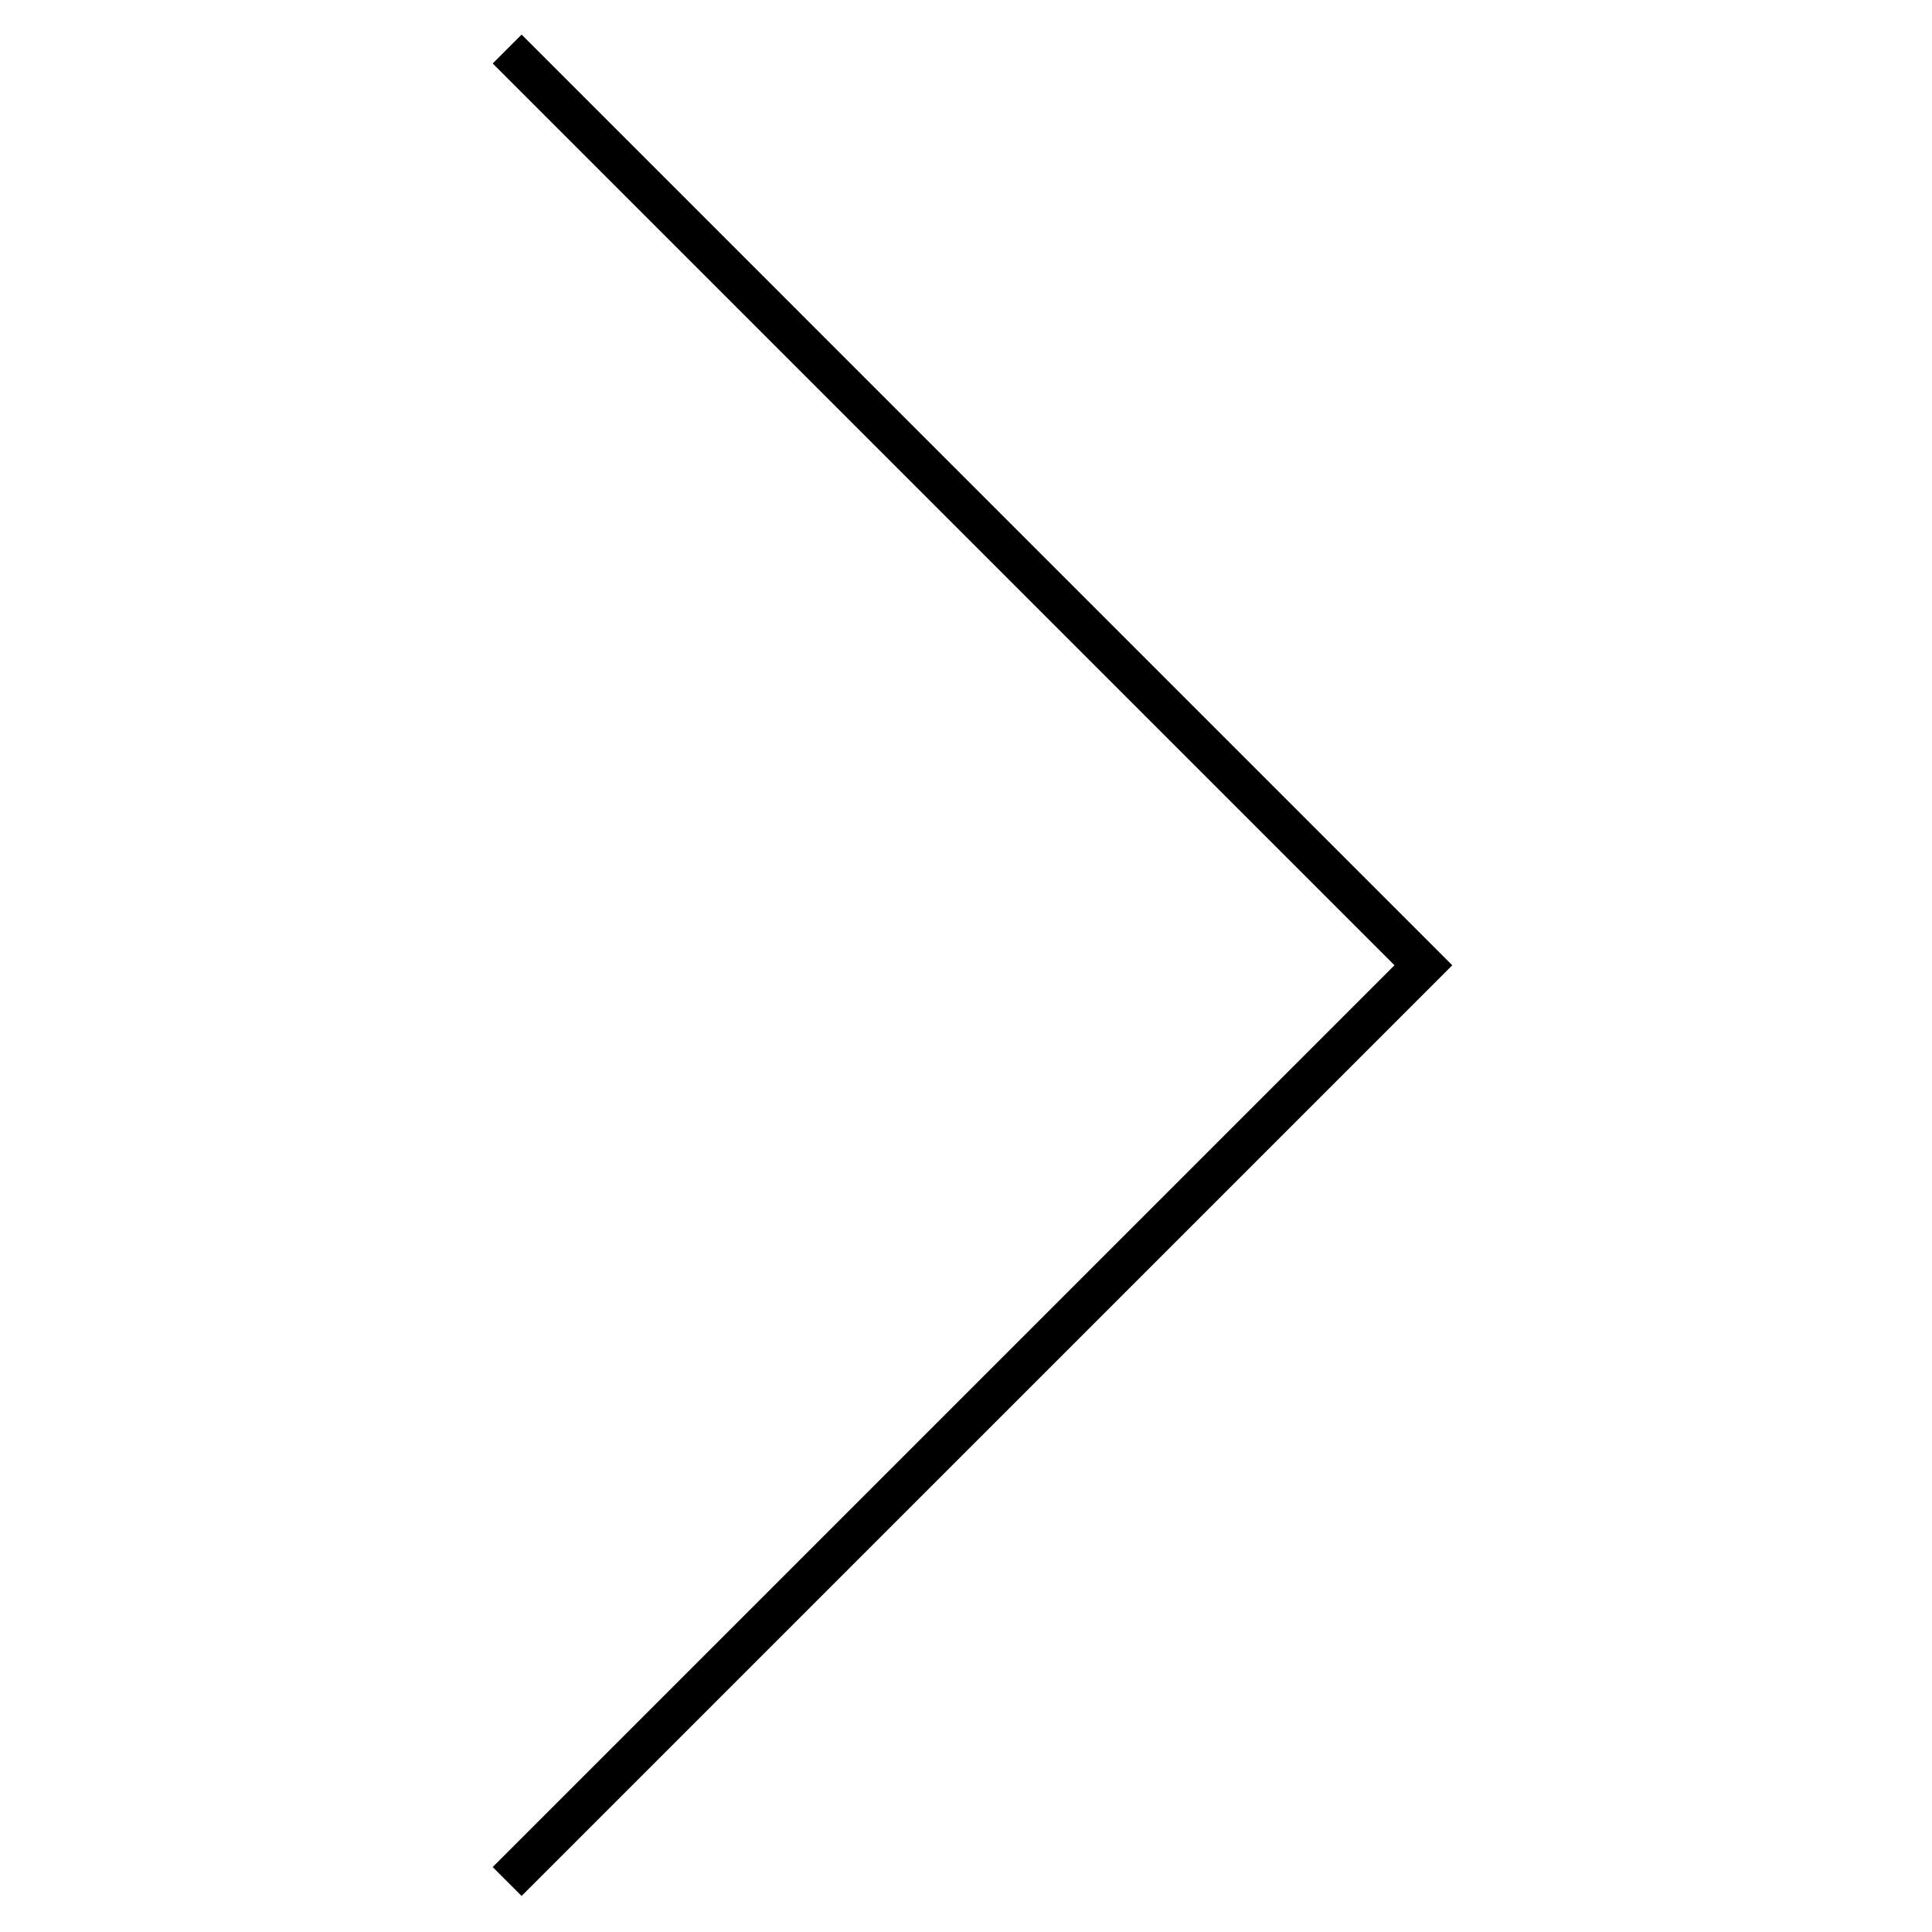
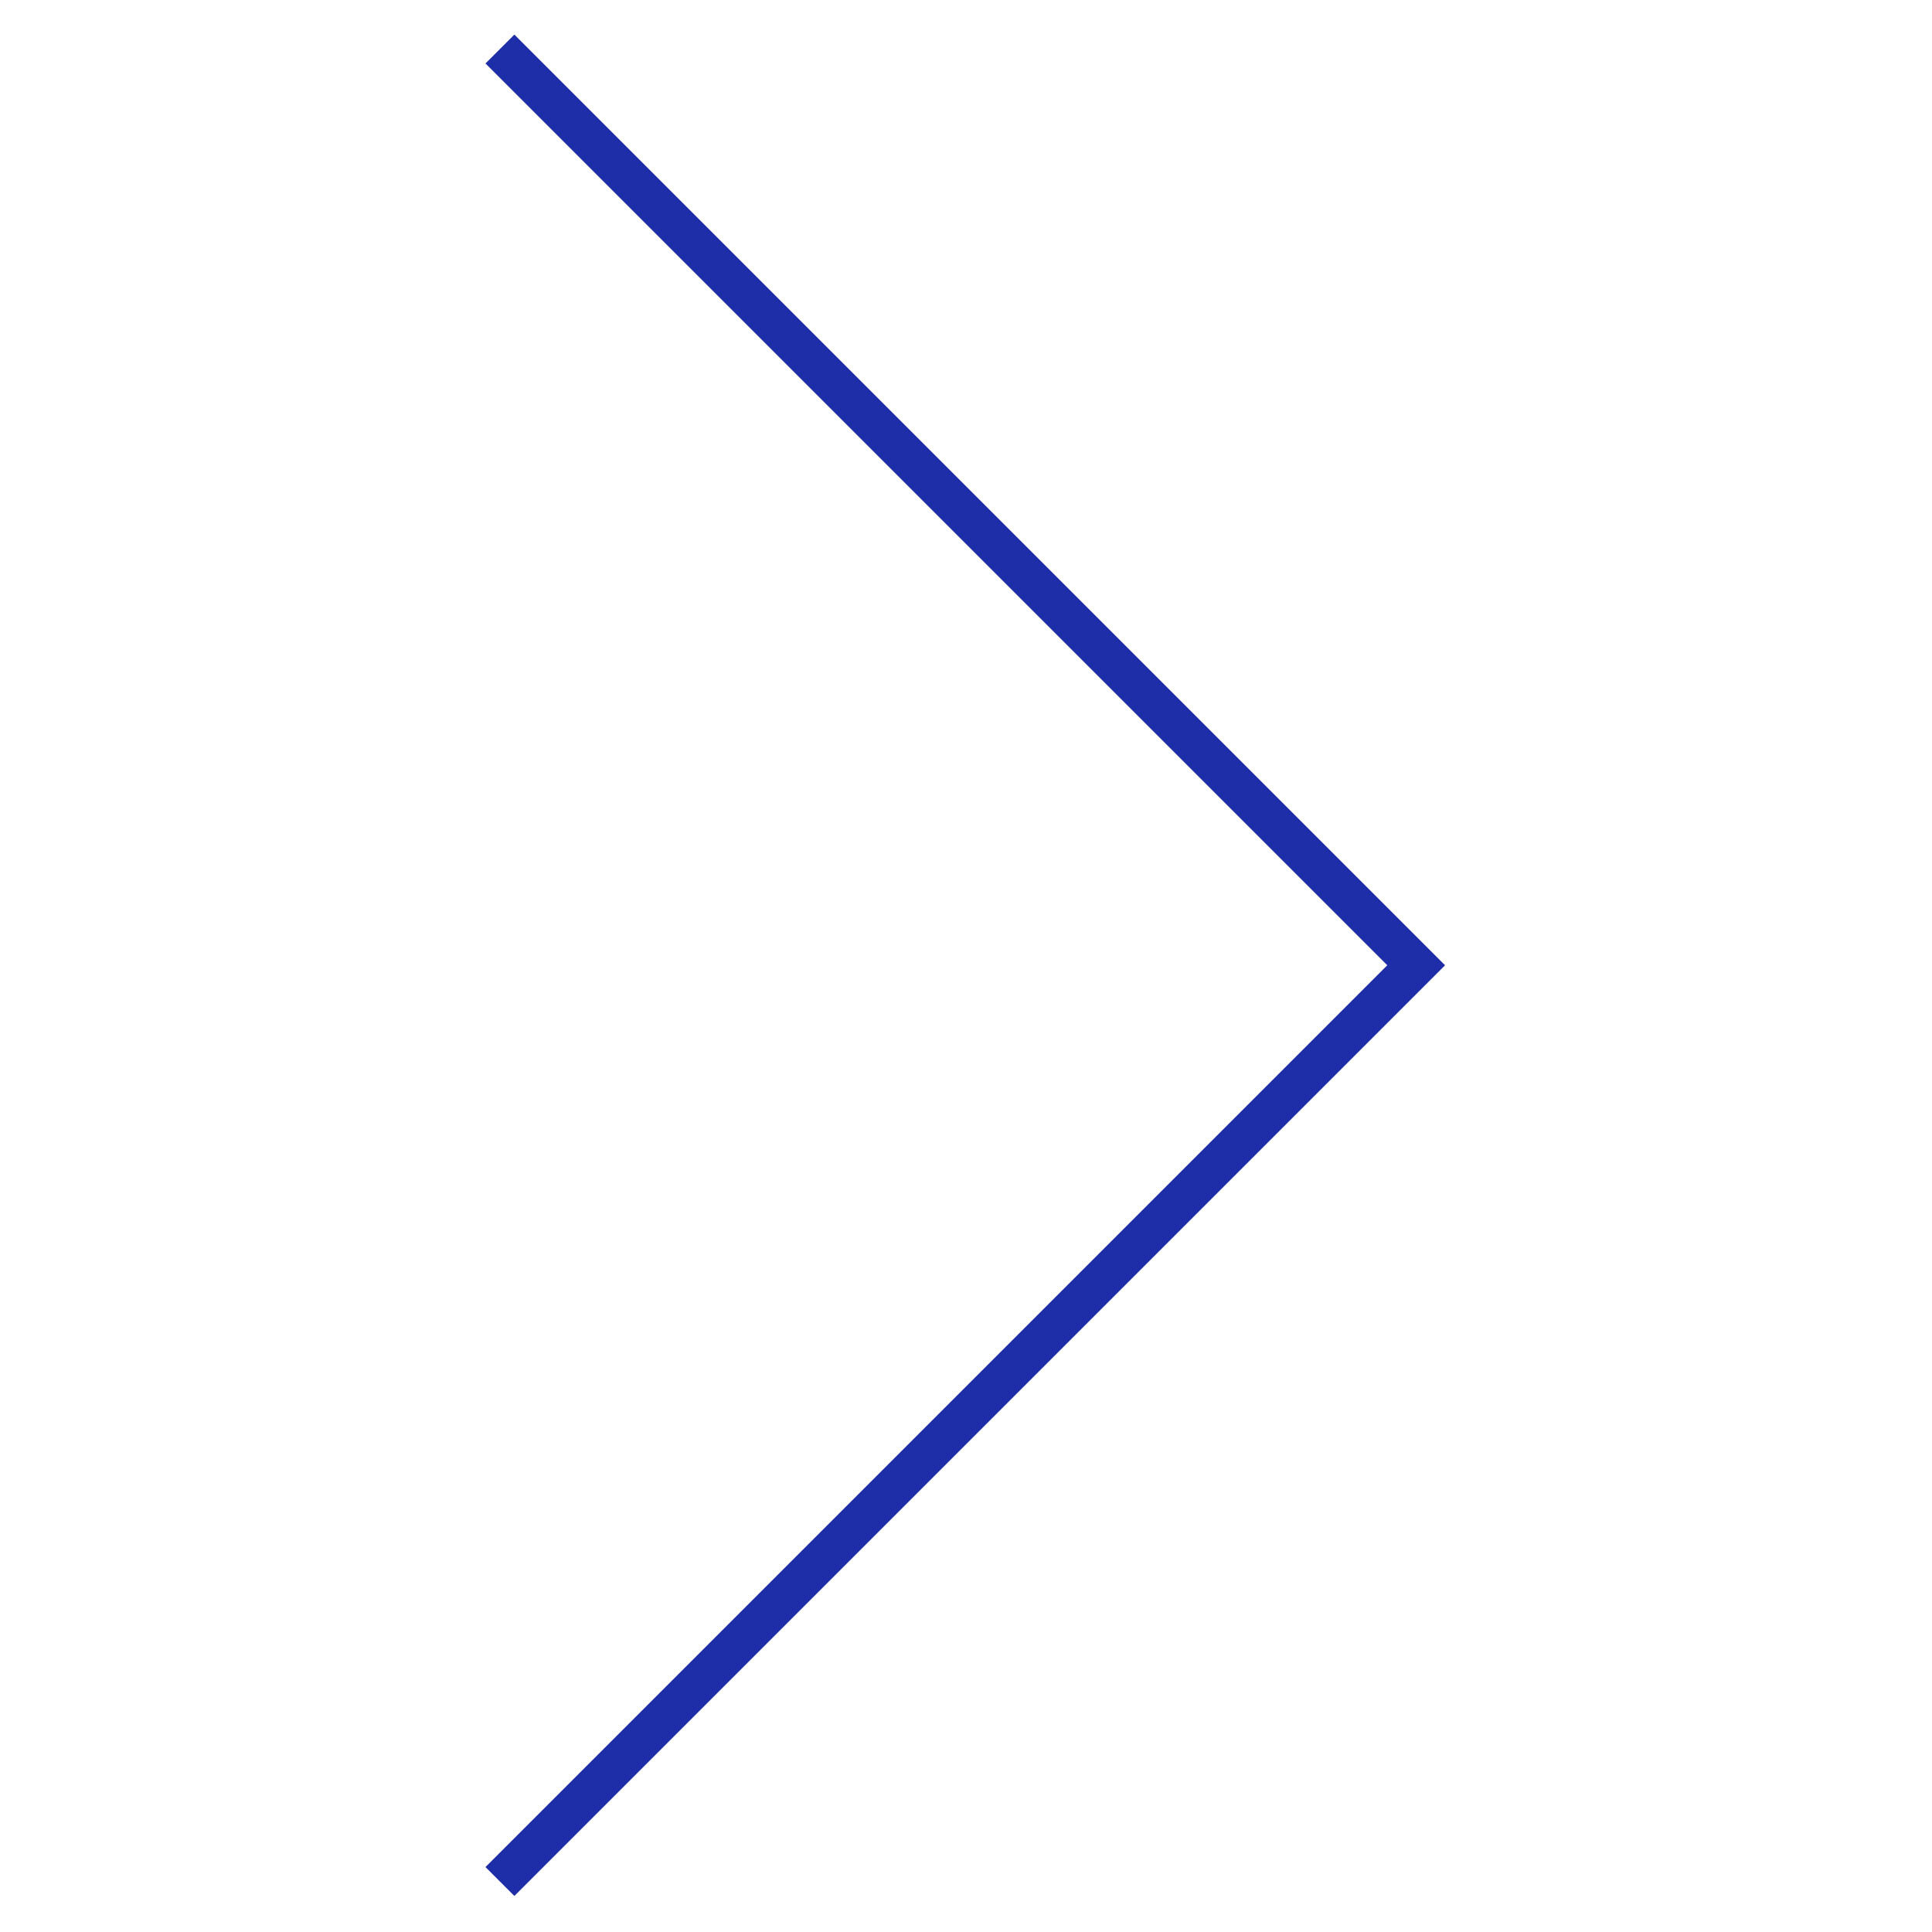
- <svg xmlns="http://www.w3.org/2000/svg" width="100%" height="100%" viewBox="0 0 591 591" version="1.1" xml:space="preserve" style="fill-rule:evenodd;clip-rule:evenodd;stroke-linejoin:round;stroke-miterlimit:2;">
-   <rect id="Artboard1" x="0" y="0" width="590.551" height="590.551" style="fill:none;" />
-   <g id="Artboard11">
-     <g transform="matrix(1.04833,0,0,1.04833,-167.036,-14.2703)">
-       <path d="M566.246,295.276L303.104,32.134L311.536,23.702L583.109,295.276L311.536,566.849L303.104,558.418L566.246,295.276Z" />
+ <svg xmlns="http://www.w3.org/2000/svg" xmlns:ns1="https://www.affinity.studio/" width="100%" height="100%" viewBox="0 0 591 591" version="1.1" xml:space="preserve" style="fill-rule:evenodd;clip-rule:evenodd;stroke-linejoin:round;stroke-miterlimit:2;">
+   <g id="Artboard1" transform="matrix(-1,0,0,1,590.551,0)">
+     <rect x="0" y="0" width="590.551" height="590.551" style="fill:none;" />
+   </g>
+   <g id="Artboard11" ns1:id="Artboard1">
+     <g transform="matrix(1.04833,0,0,1.04833,-169.246,-14.2703)">
+       <path d="M566.246,295.276L303.104,32.134L311.536,23.702L583.109,295.276L311.536,566.849L303.104,558.418L566.246,295.276Z" style="fill:rgb(30,46,168);" />
    </g>
  </g>
</svg>
